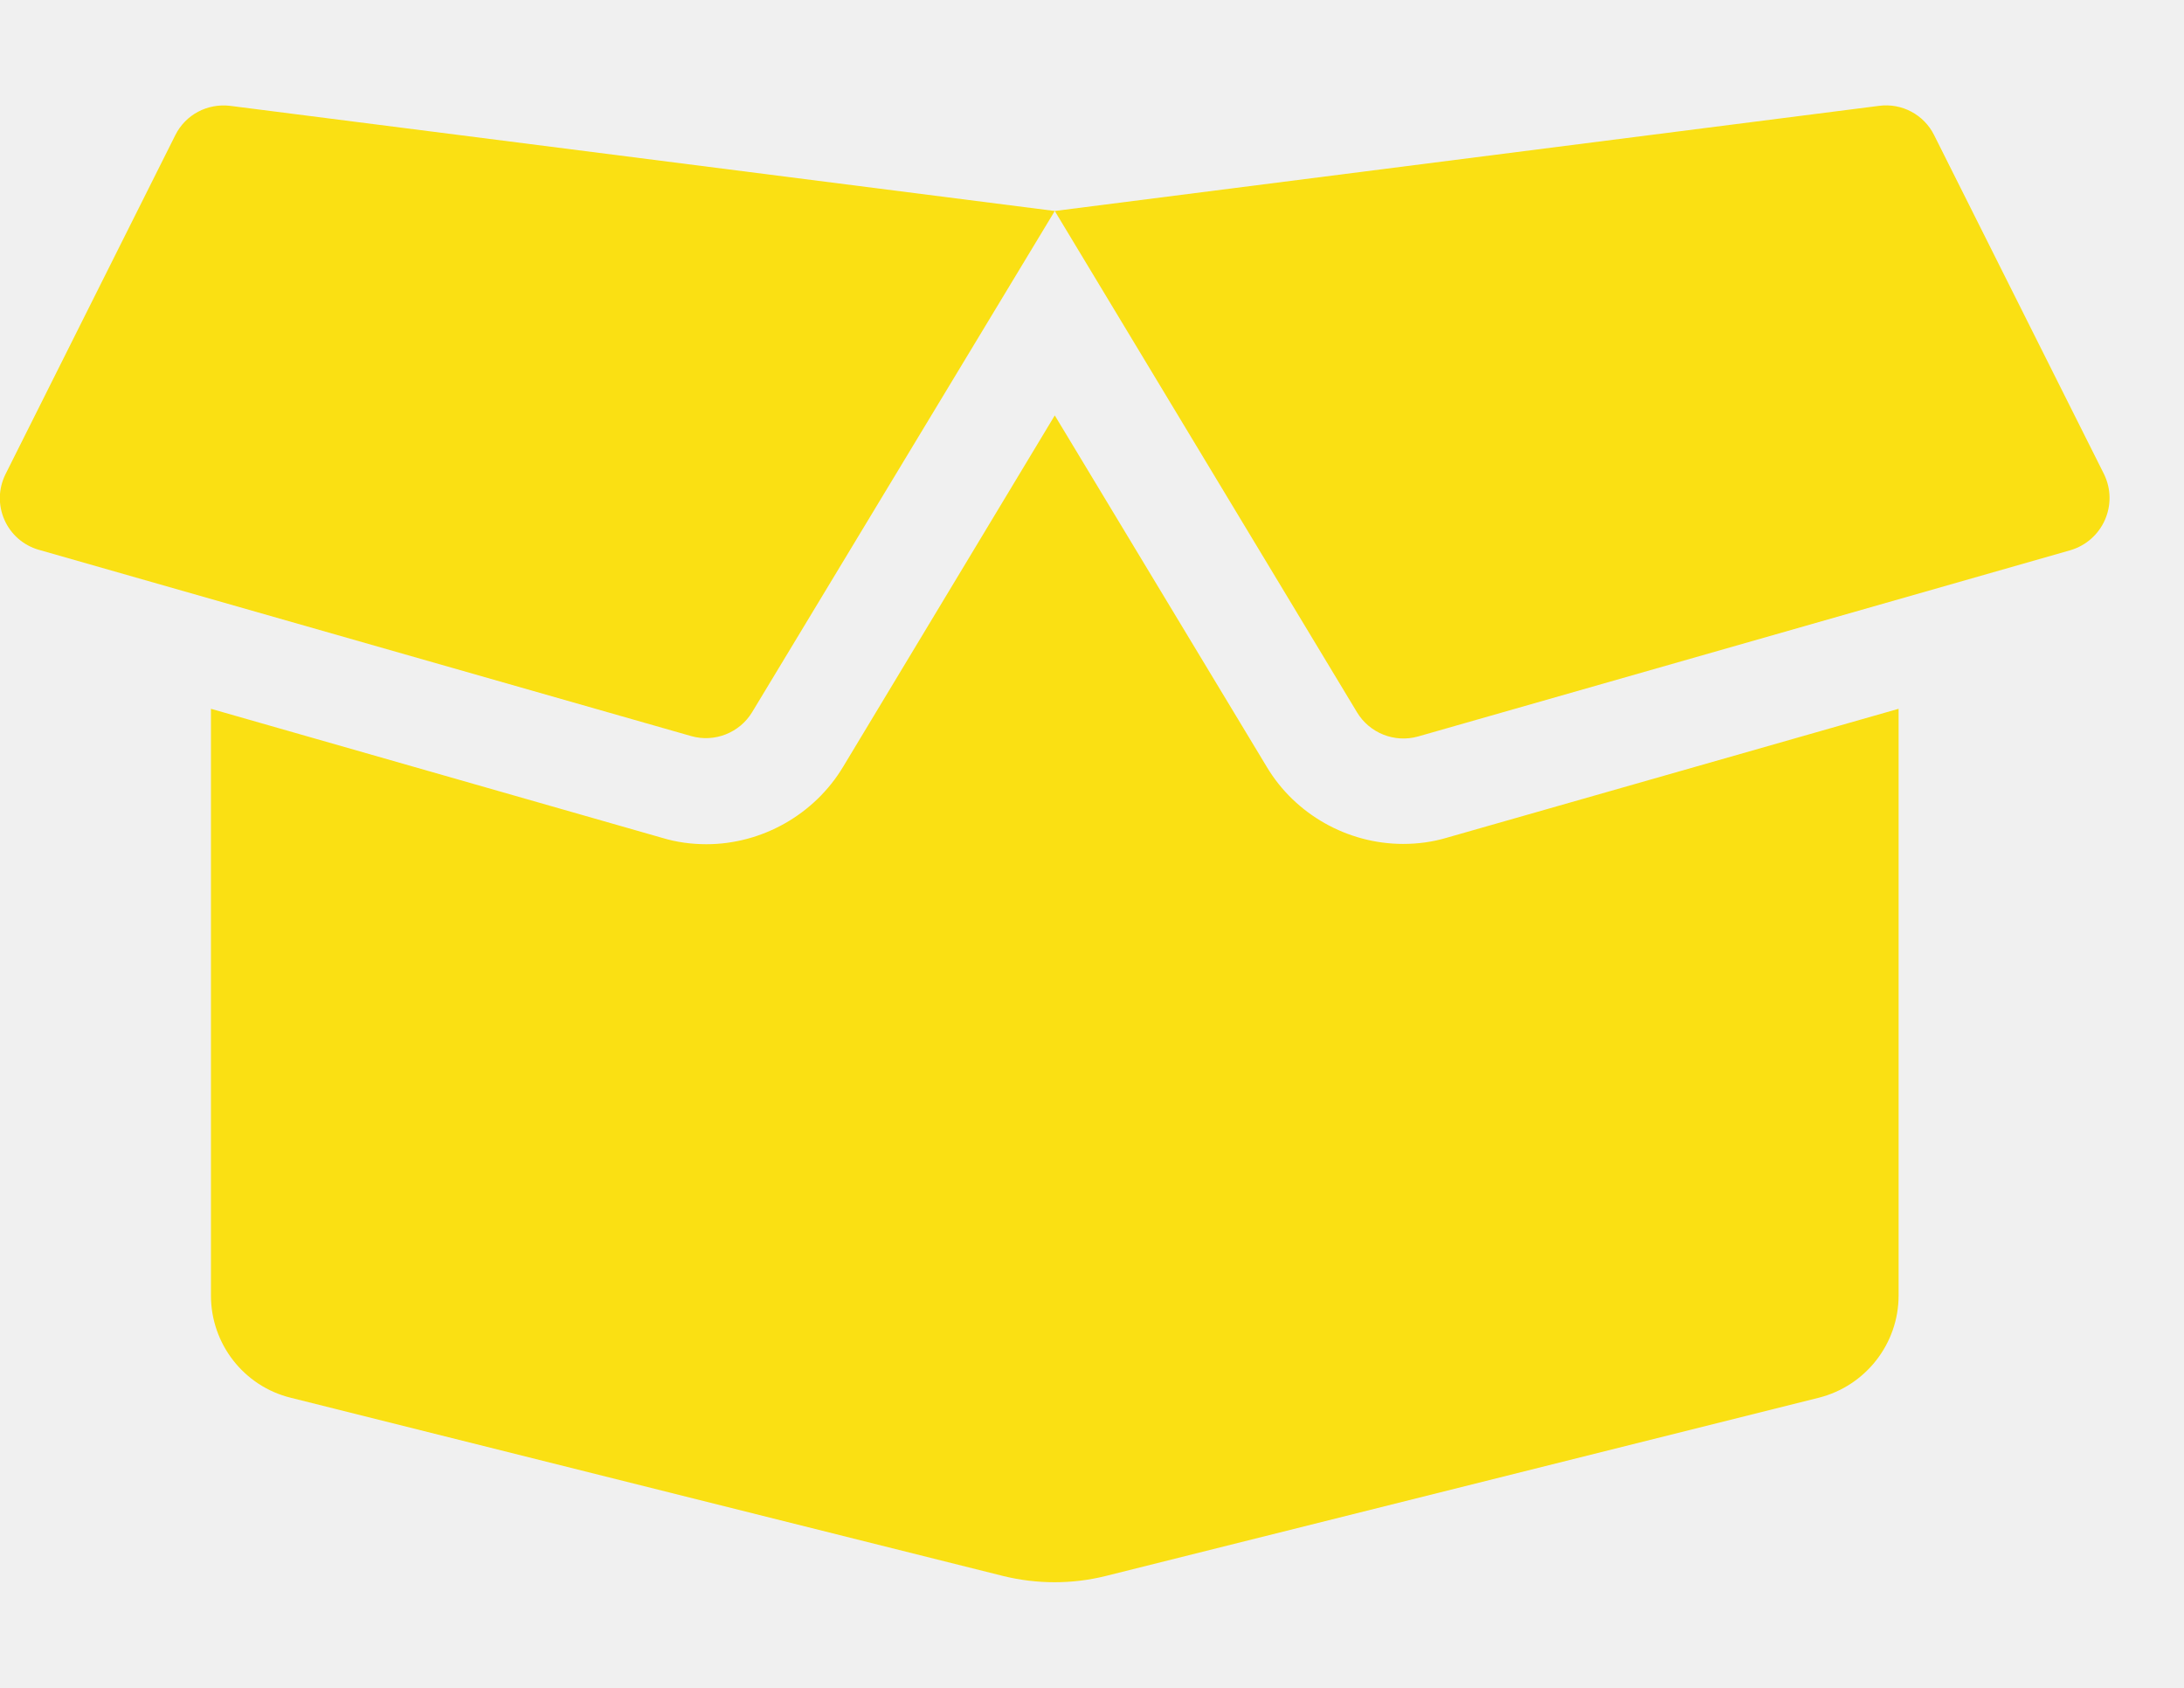
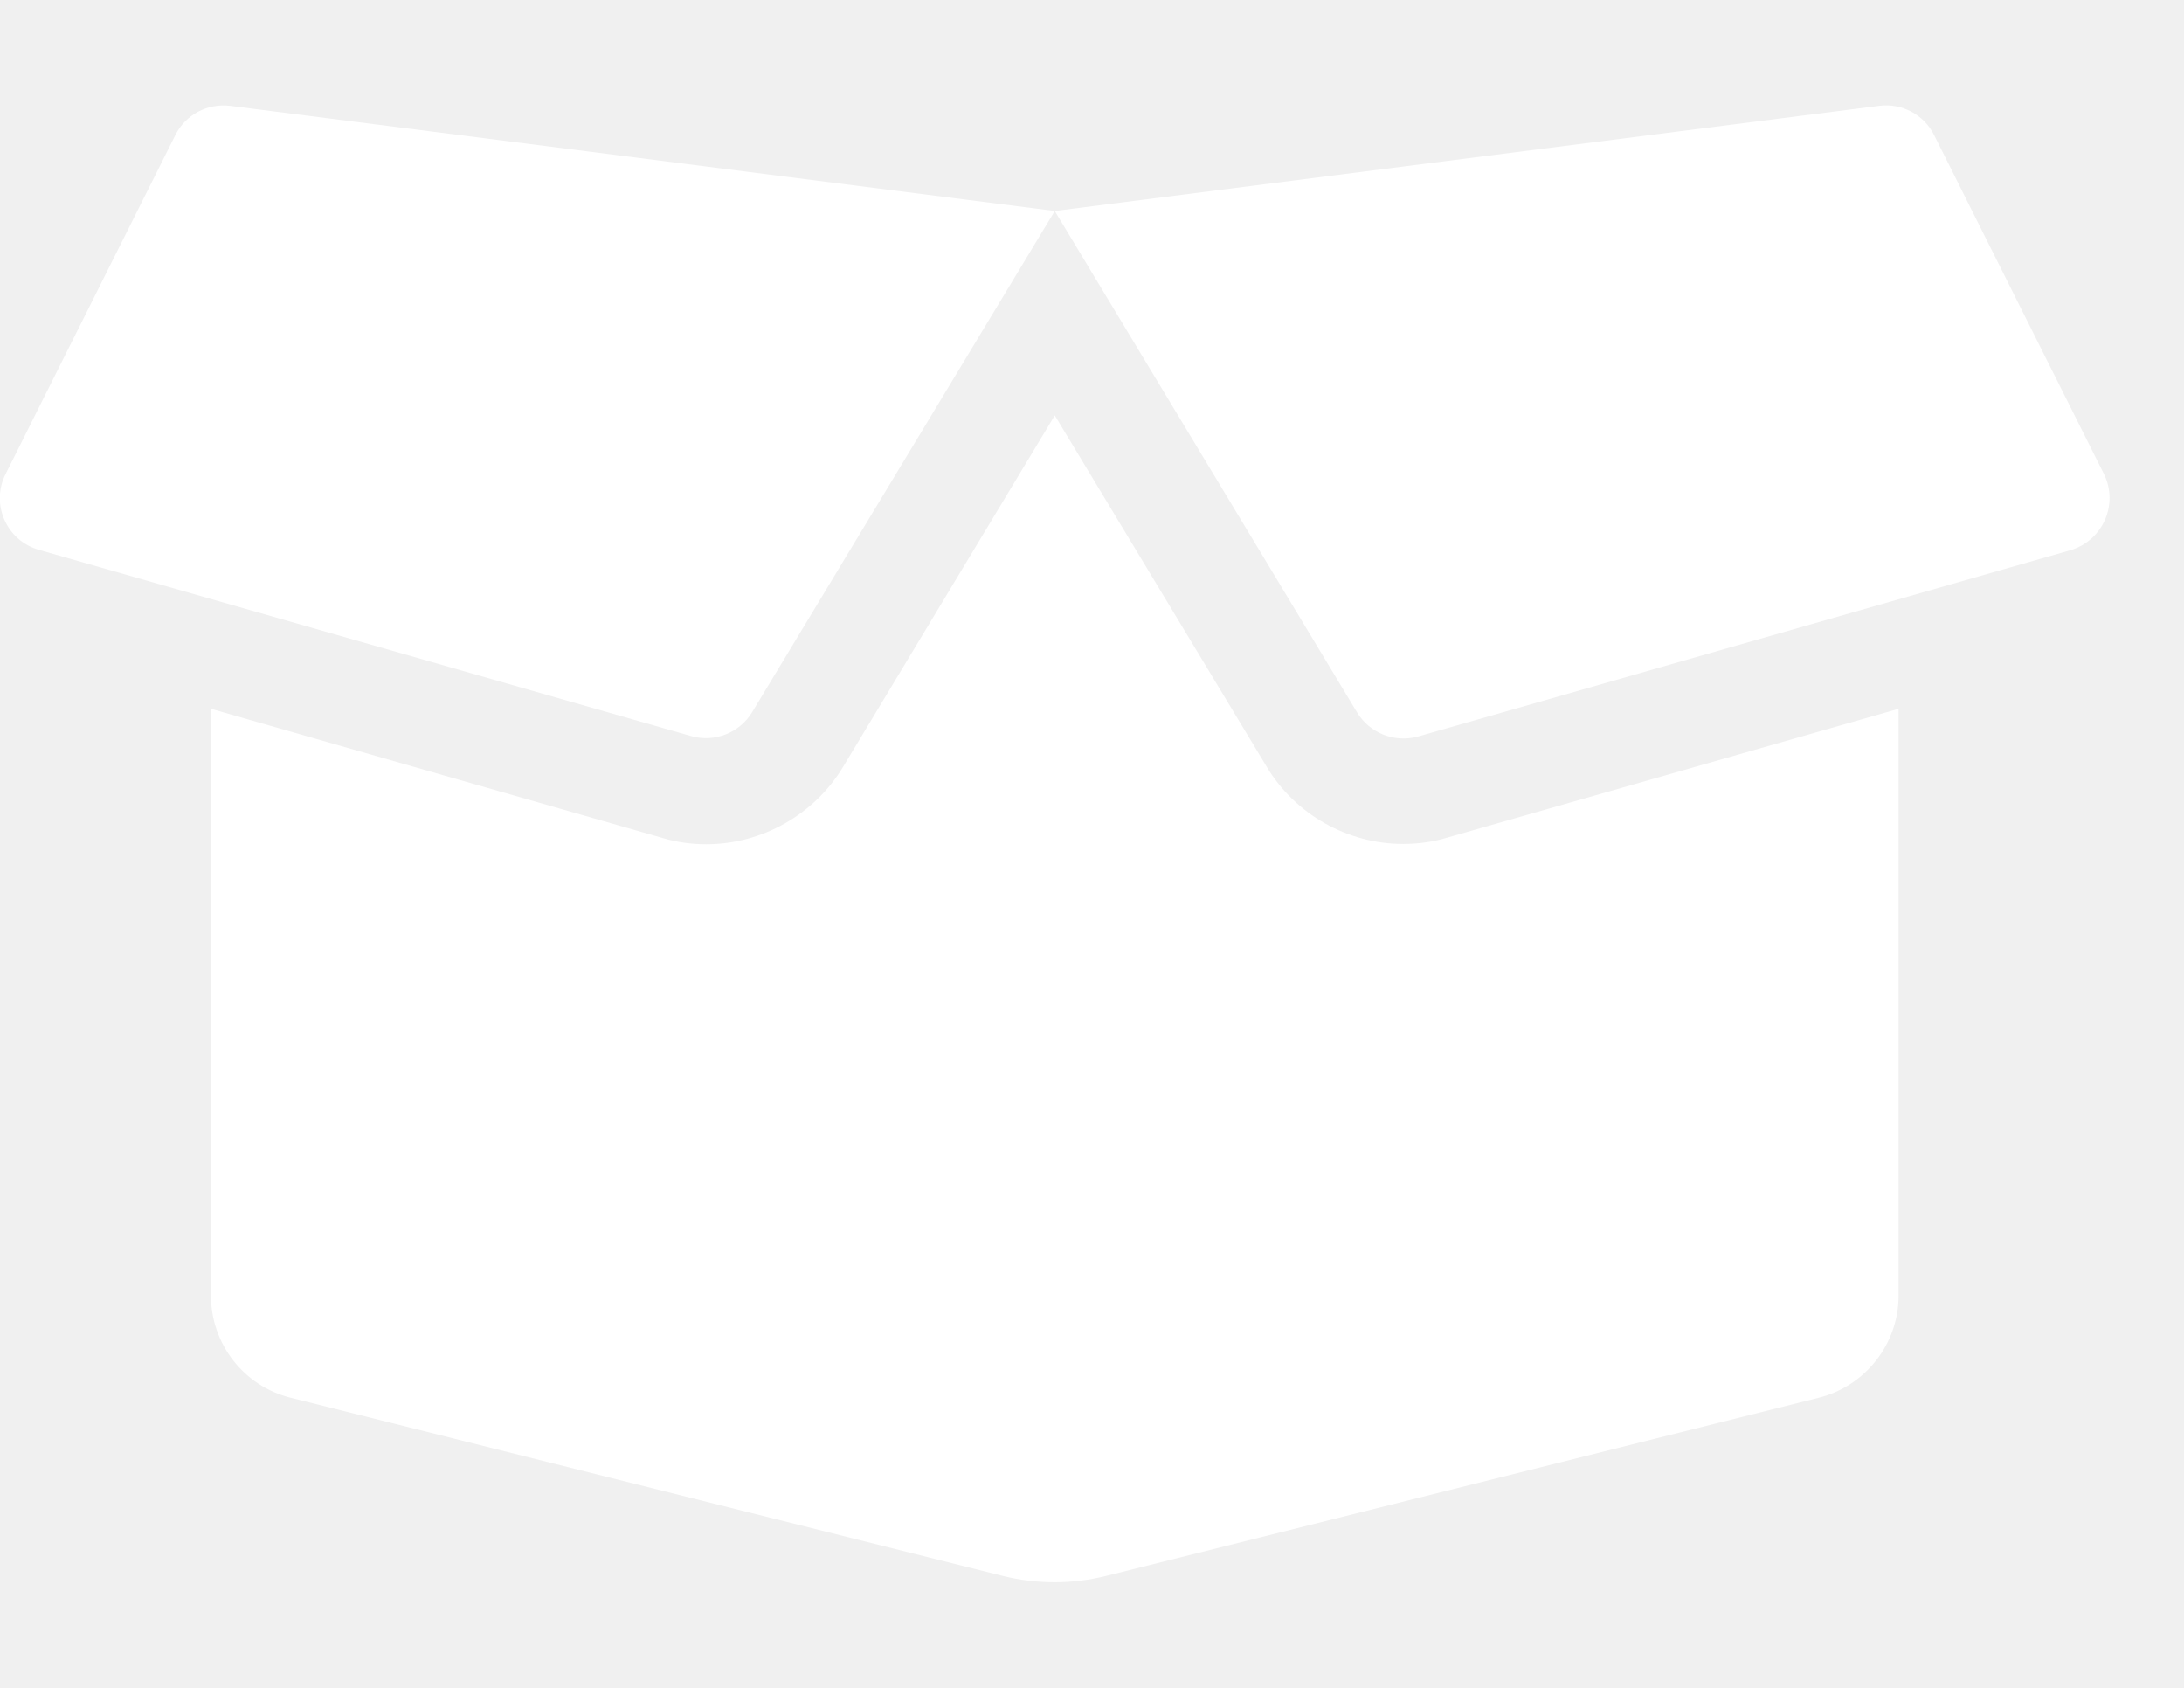
<svg xmlns="http://www.w3.org/2000/svg" width="22" height="17" viewBox="0 0 22 17" fill="none">
  <g clip-path="url(#clip0_1_541)">
-     <path d="M14.134 8.5C13.573 8.5 13.045 8.201 12.76 7.723L10.625 4.184L8.493 7.723C8.204 8.204 7.676 8.503 7.115 8.503C6.966 8.503 6.817 8.483 6.674 8.44L2.125 7.139V13.049C2.125 13.537 2.457 13.962 2.928 14.078L10.107 15.874C10.446 15.957 10.801 15.957 11.136 15.874L18.321 14.078C18.793 13.959 19.125 13.534 19.125 13.049V7.139L14.576 8.437C14.433 8.48 14.284 8.5 14.134 8.5ZM21.194 4.775L19.483 1.361C19.381 1.155 19.158 1.036 18.929 1.066L10.625 2.125L13.67 7.175C13.796 7.384 14.048 7.484 14.284 7.418L20.855 5.542C21.183 5.445 21.343 5.08 21.194 4.775ZM1.766 1.361L0.056 4.775C-0.096 5.08 0.066 5.445 0.392 5.538L6.963 7.414C7.198 7.481 7.451 7.381 7.577 7.172L10.625 2.125L2.318 1.066C2.088 1.039 1.869 1.155 1.766 1.361Z" fill="#FAE013" />
+     <path d="M14.134 8.5C13.573 8.5 13.045 8.201 12.76 7.723L10.625 4.184L8.493 7.723C8.204 8.204 7.676 8.503 7.115 8.503C6.966 8.503 6.817 8.483 6.674 8.44L2.125 7.139V13.049C2.125 13.537 2.457 13.962 2.928 14.078L10.107 15.874C10.446 15.957 10.801 15.957 11.136 15.874L18.321 14.078C18.793 13.959 19.125 13.534 19.125 13.049V7.139L14.576 8.437C14.433 8.48 14.284 8.5 14.134 8.5ZM21.194 4.775L19.483 1.361C19.381 1.155 19.158 1.036 18.929 1.066L10.625 2.125L13.67 7.175C13.796 7.384 14.048 7.484 14.284 7.418L20.855 5.542C21.183 5.445 21.343 5.08 21.194 4.775ZM1.766 1.361L0.056 4.775C-0.096 5.08 0.066 5.445 0.392 5.538L6.963 7.414C7.198 7.481 7.451 7.381 7.577 7.172L10.625 2.125L2.318 1.066C2.088 1.039 1.869 1.155 1.766 1.361Z" fill="white" />
  </g>
  <defs>
    <clipPath id="clip0_1_541">
      <rect width="21.25" height="17" fill="white" />
    </clipPath>
  </defs>
</svg>
